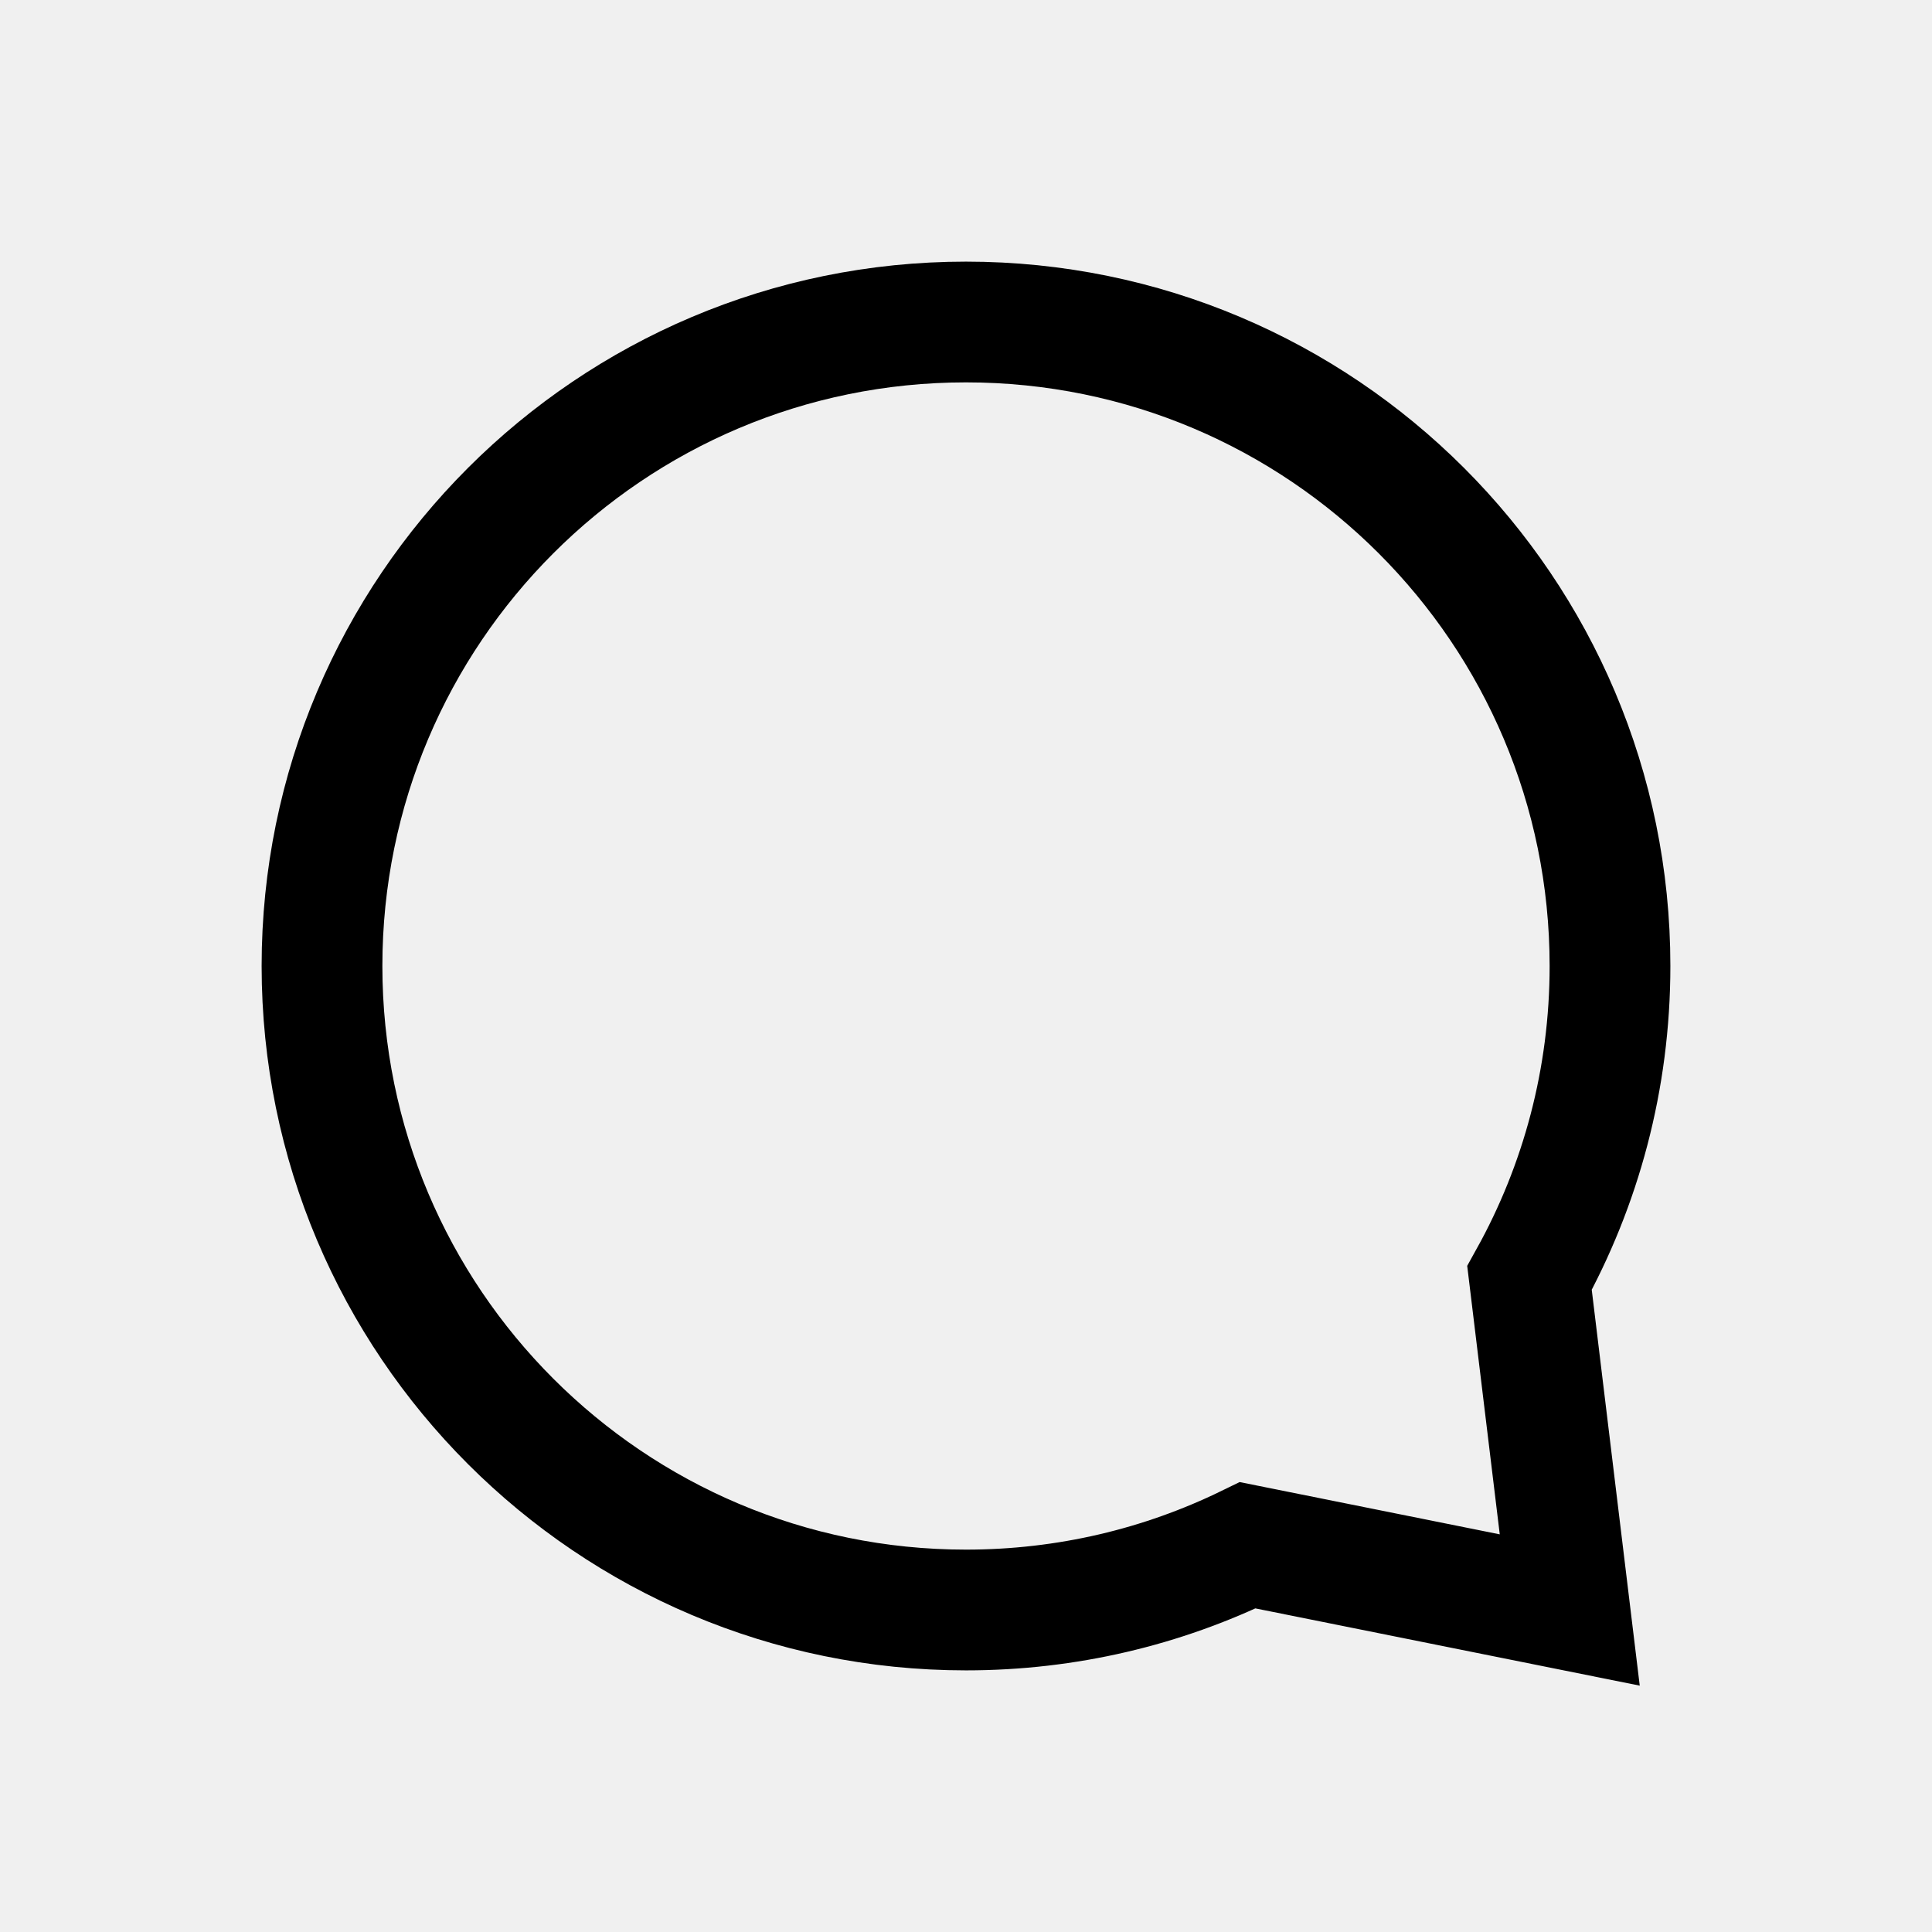
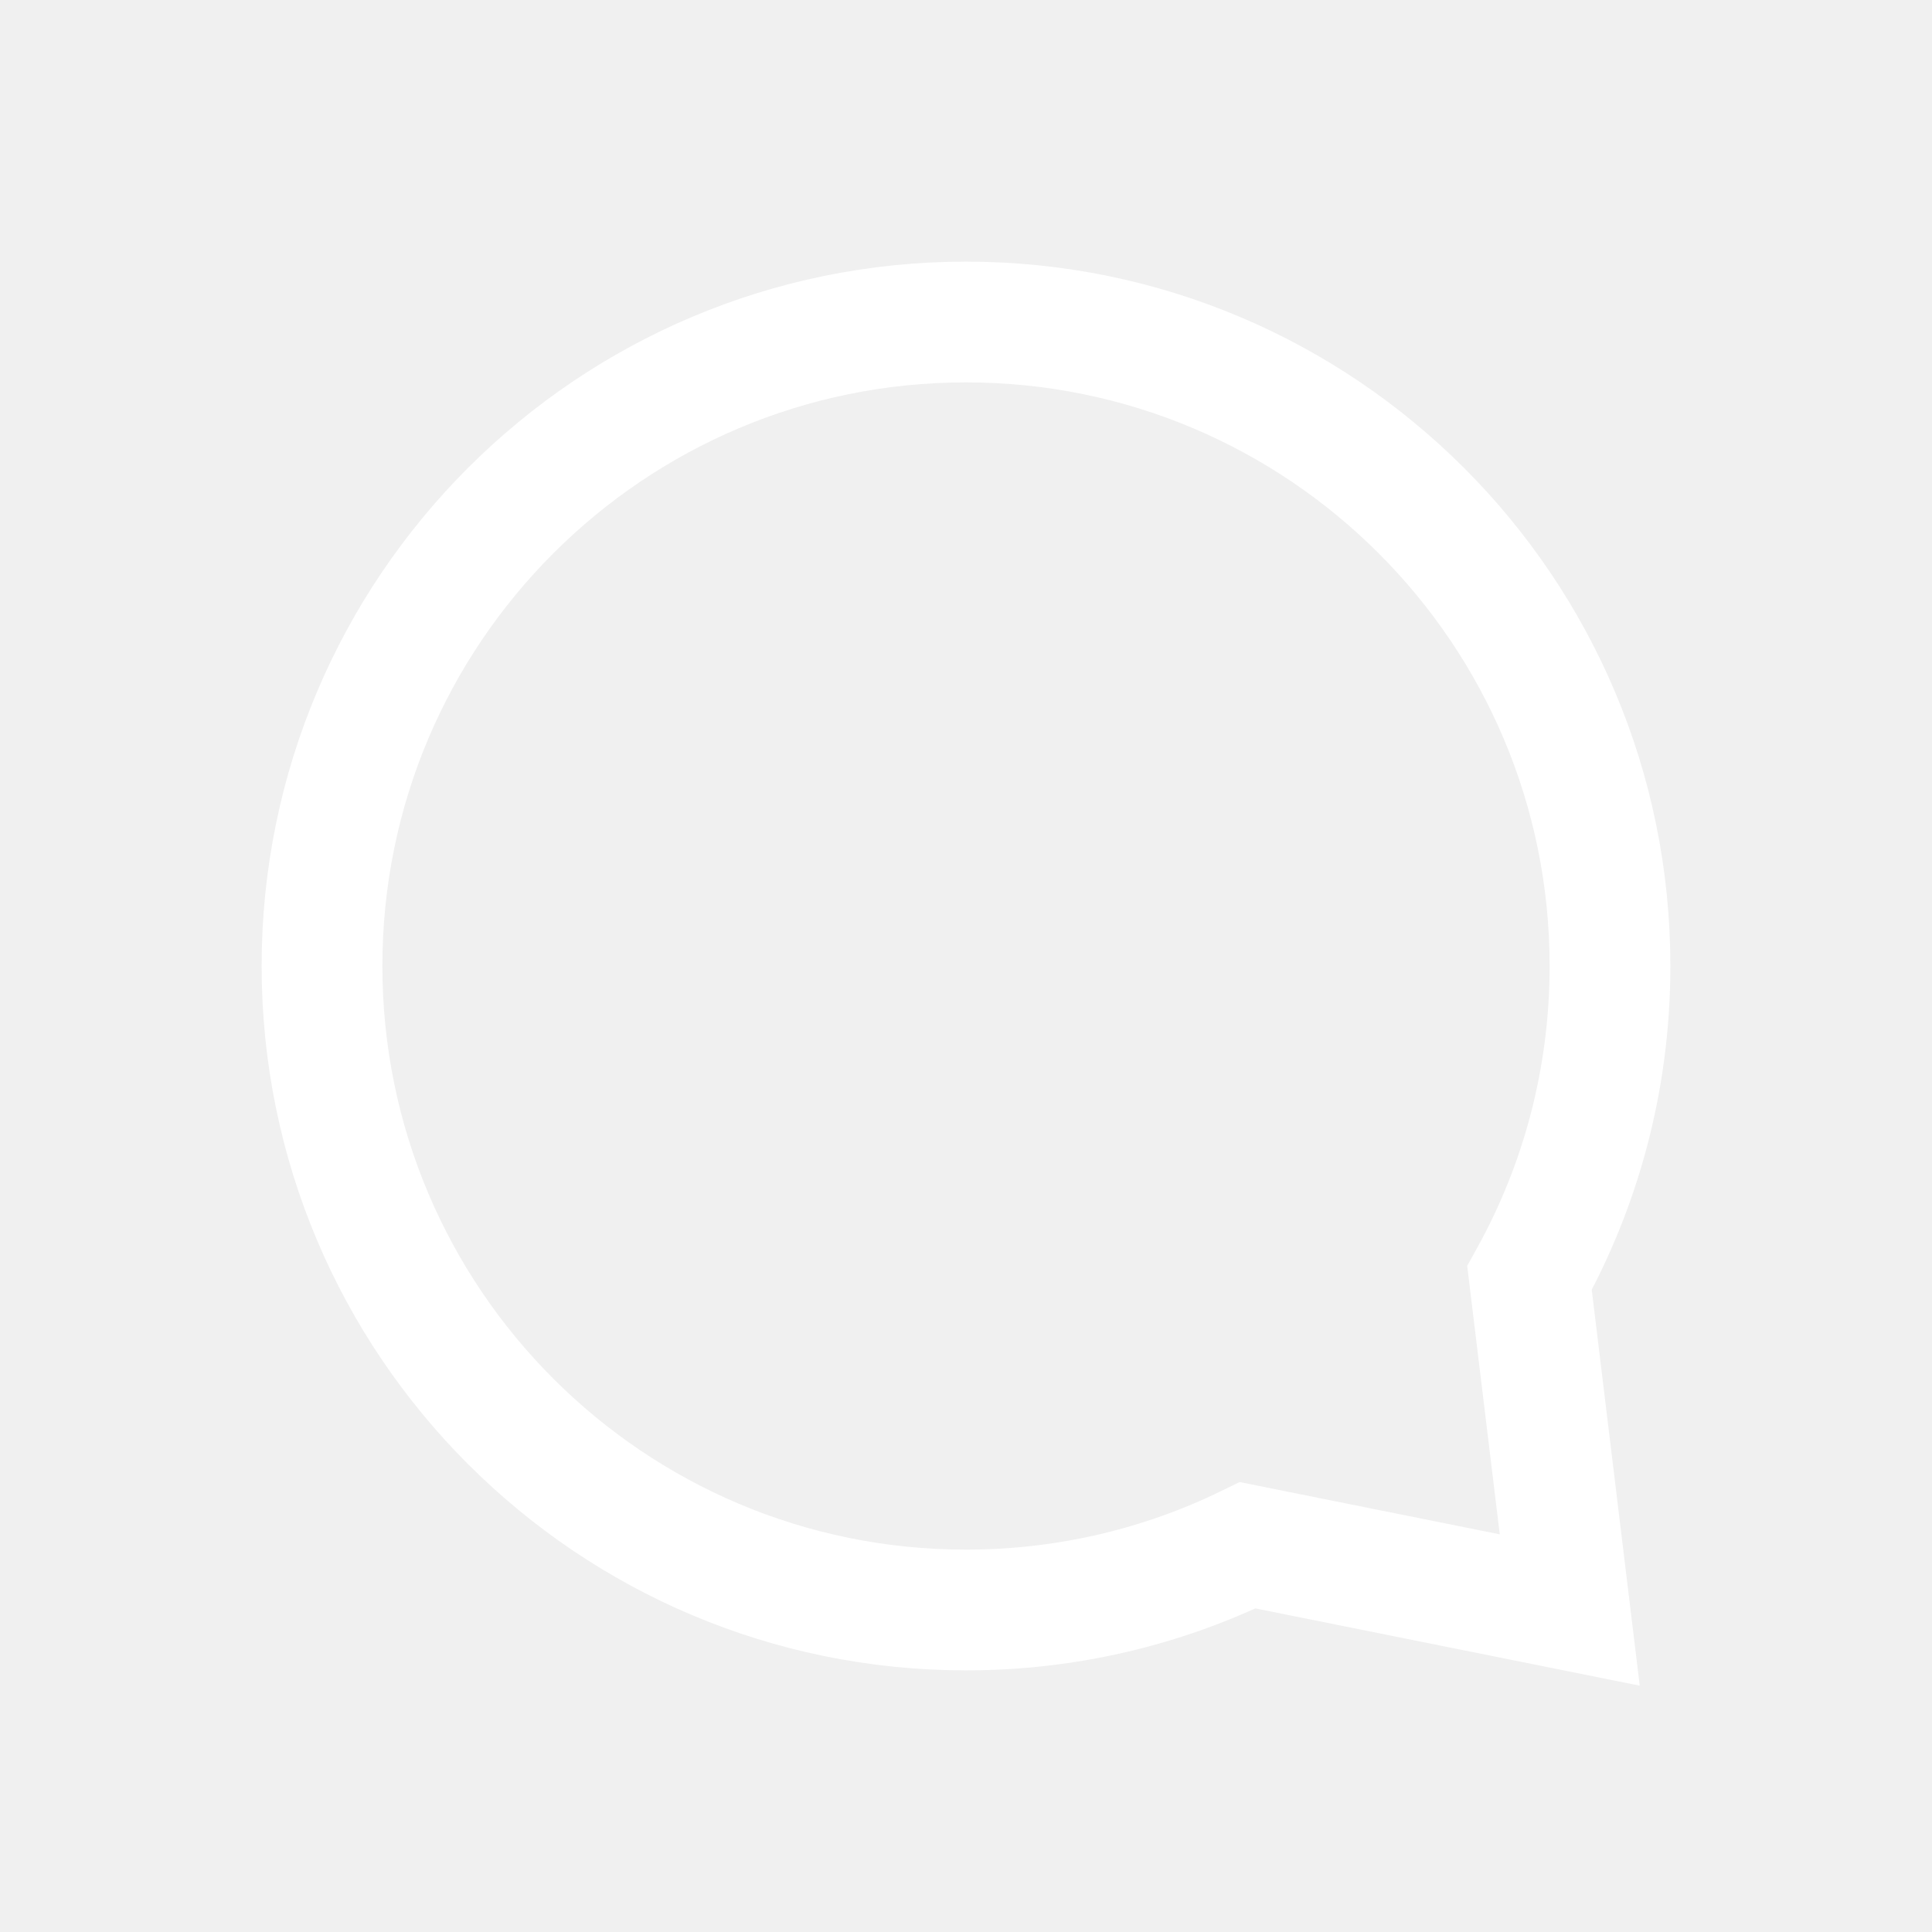
<svg xmlns="http://www.w3.org/2000/svg" width="24" height="24" viewBox="0 0 24 24" fill="none">
-   <path d="M4 12C4 16.418 7.582 20 12 20C13.255 20 14.443 19.711 15.5 19.196L19.5 20L19 15.876C19.637 14.728 20 13.406 20 12C20 7.582 16.418 4 12 4C7.582 4 4 7.582 4 12Z" stroke="black" stroke-width="1.5" />
+   <path d="M4 12C4 16.418 7.582 20 12 20C13.255 20 14.443 19.711 15.5 19.196L19.5 20L19 15.876C19.637 14.728 20 13.406 20 12C20 7.582 16.418 4 12 4C7.582 4 4 7.582 4 12Z" fill="none" stroke="#fff" stroke-width="1.5" />
</svg>
